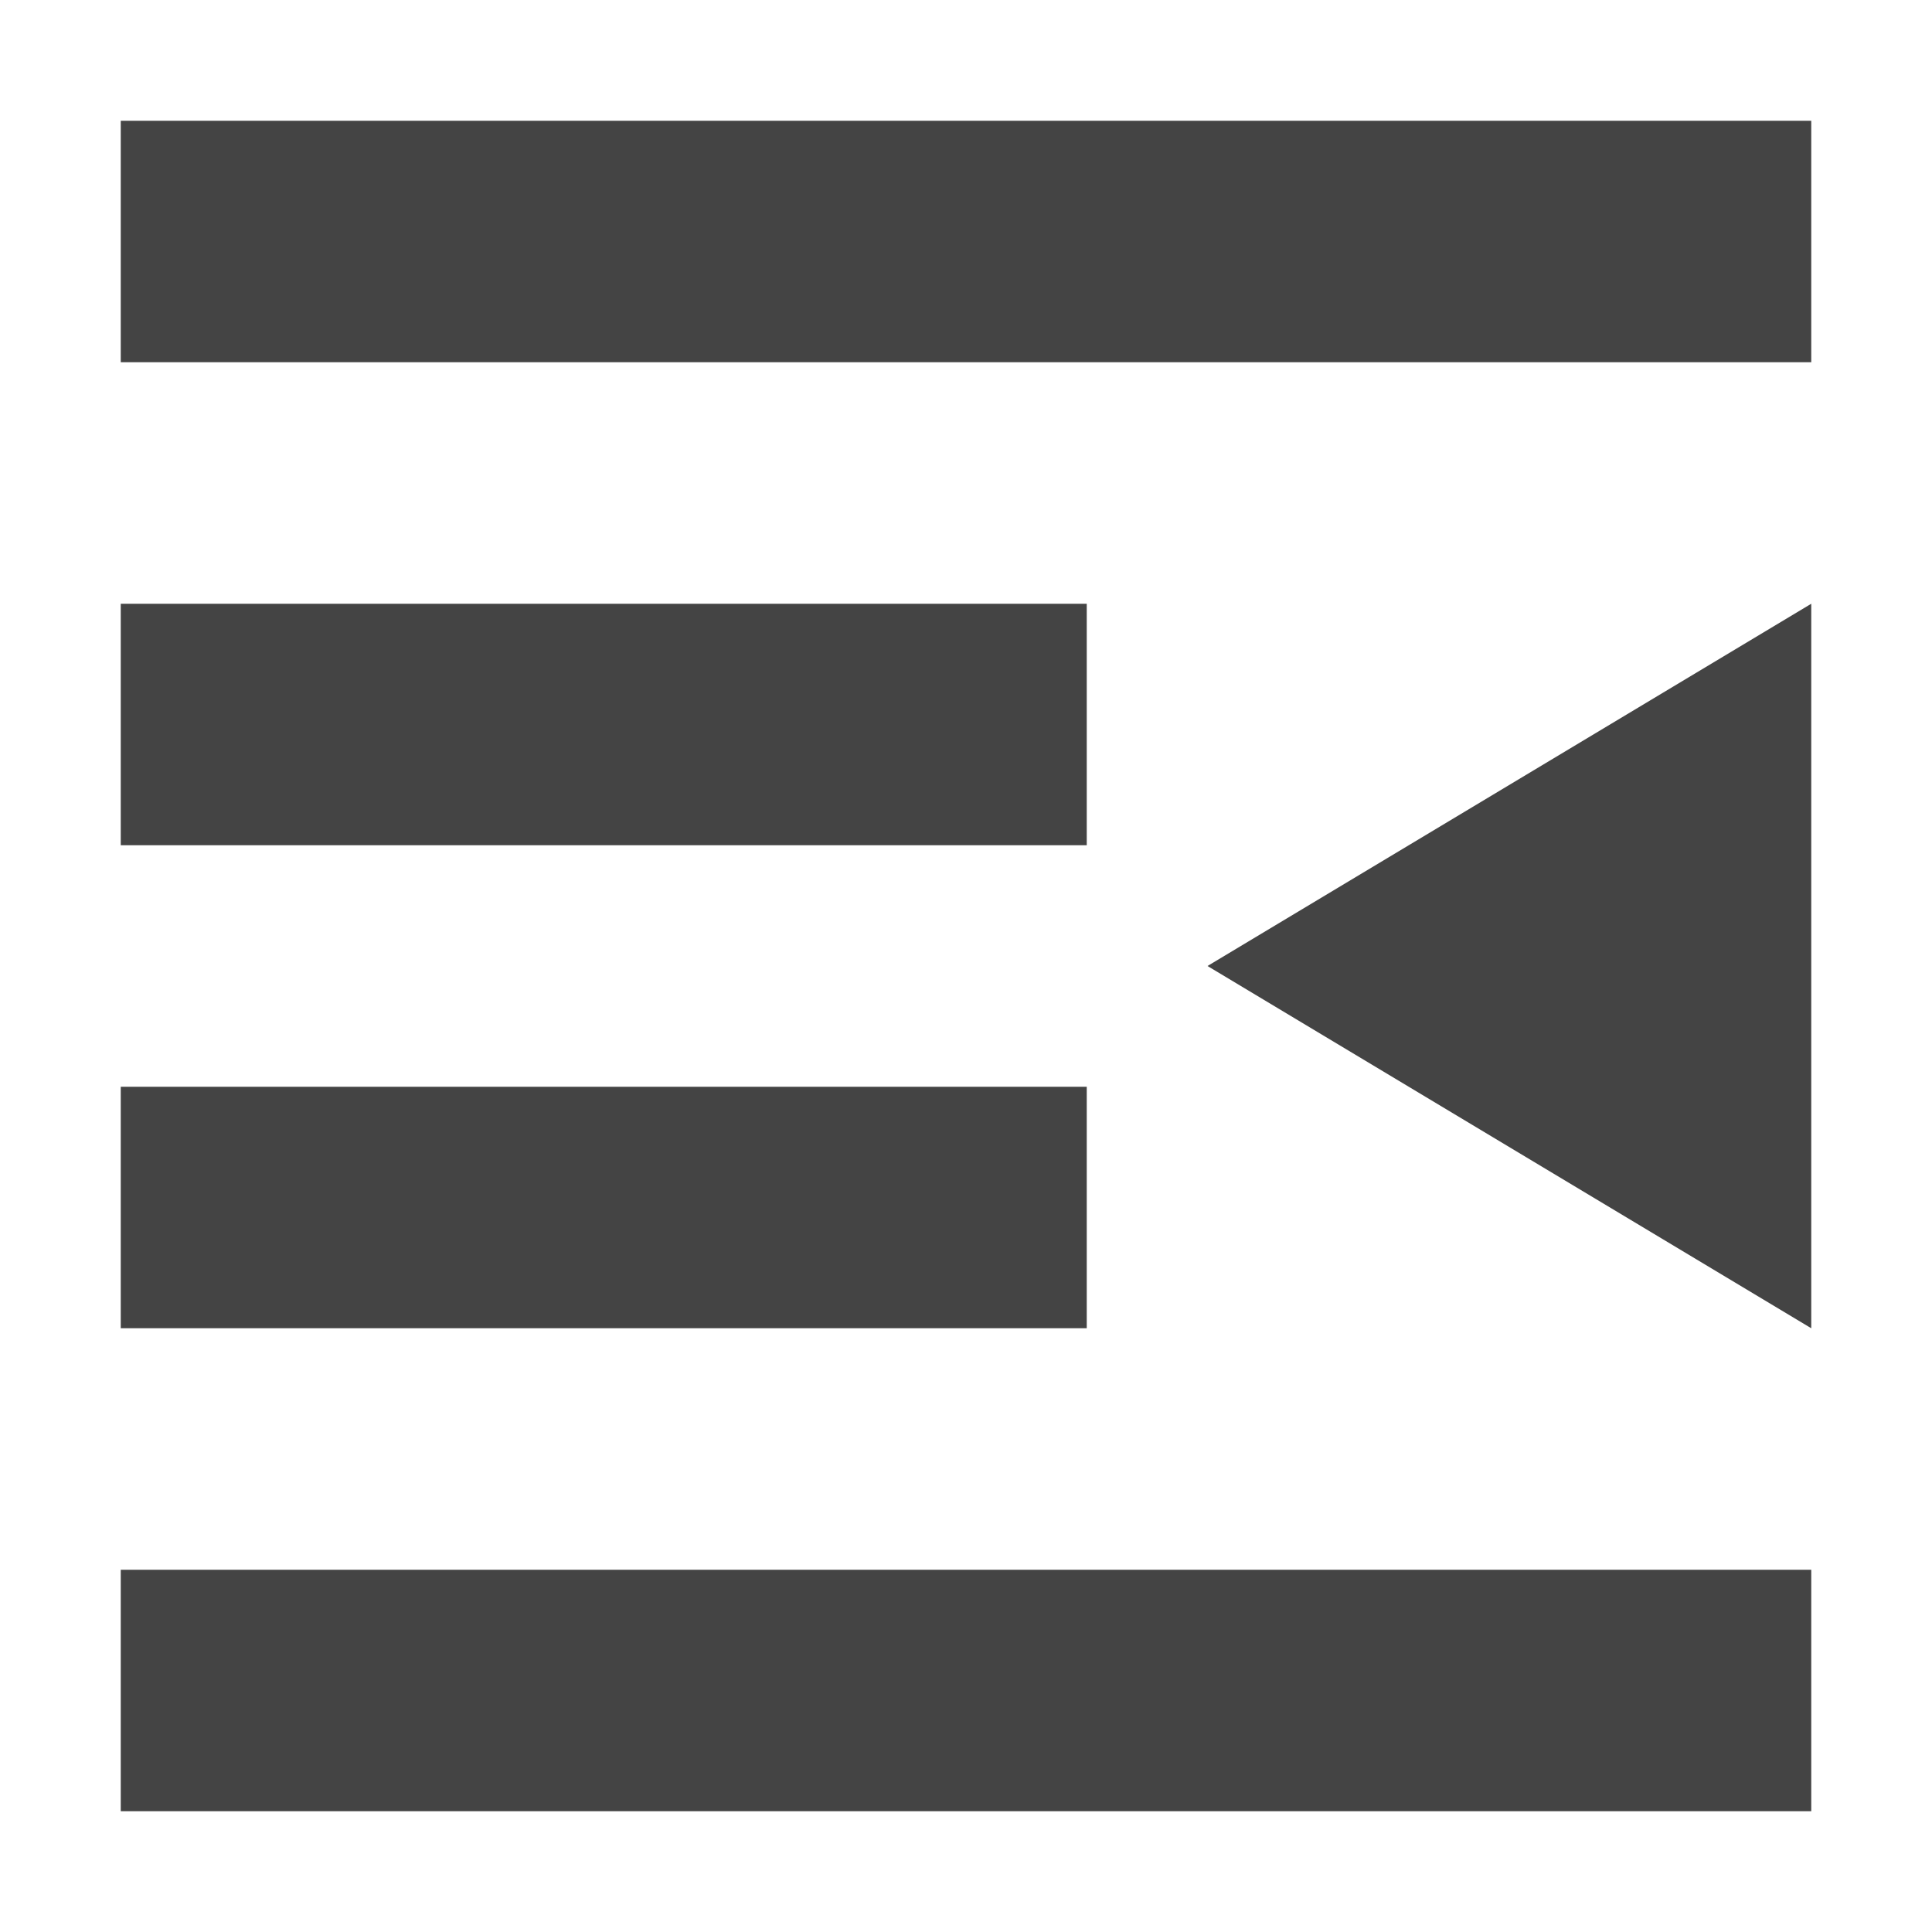
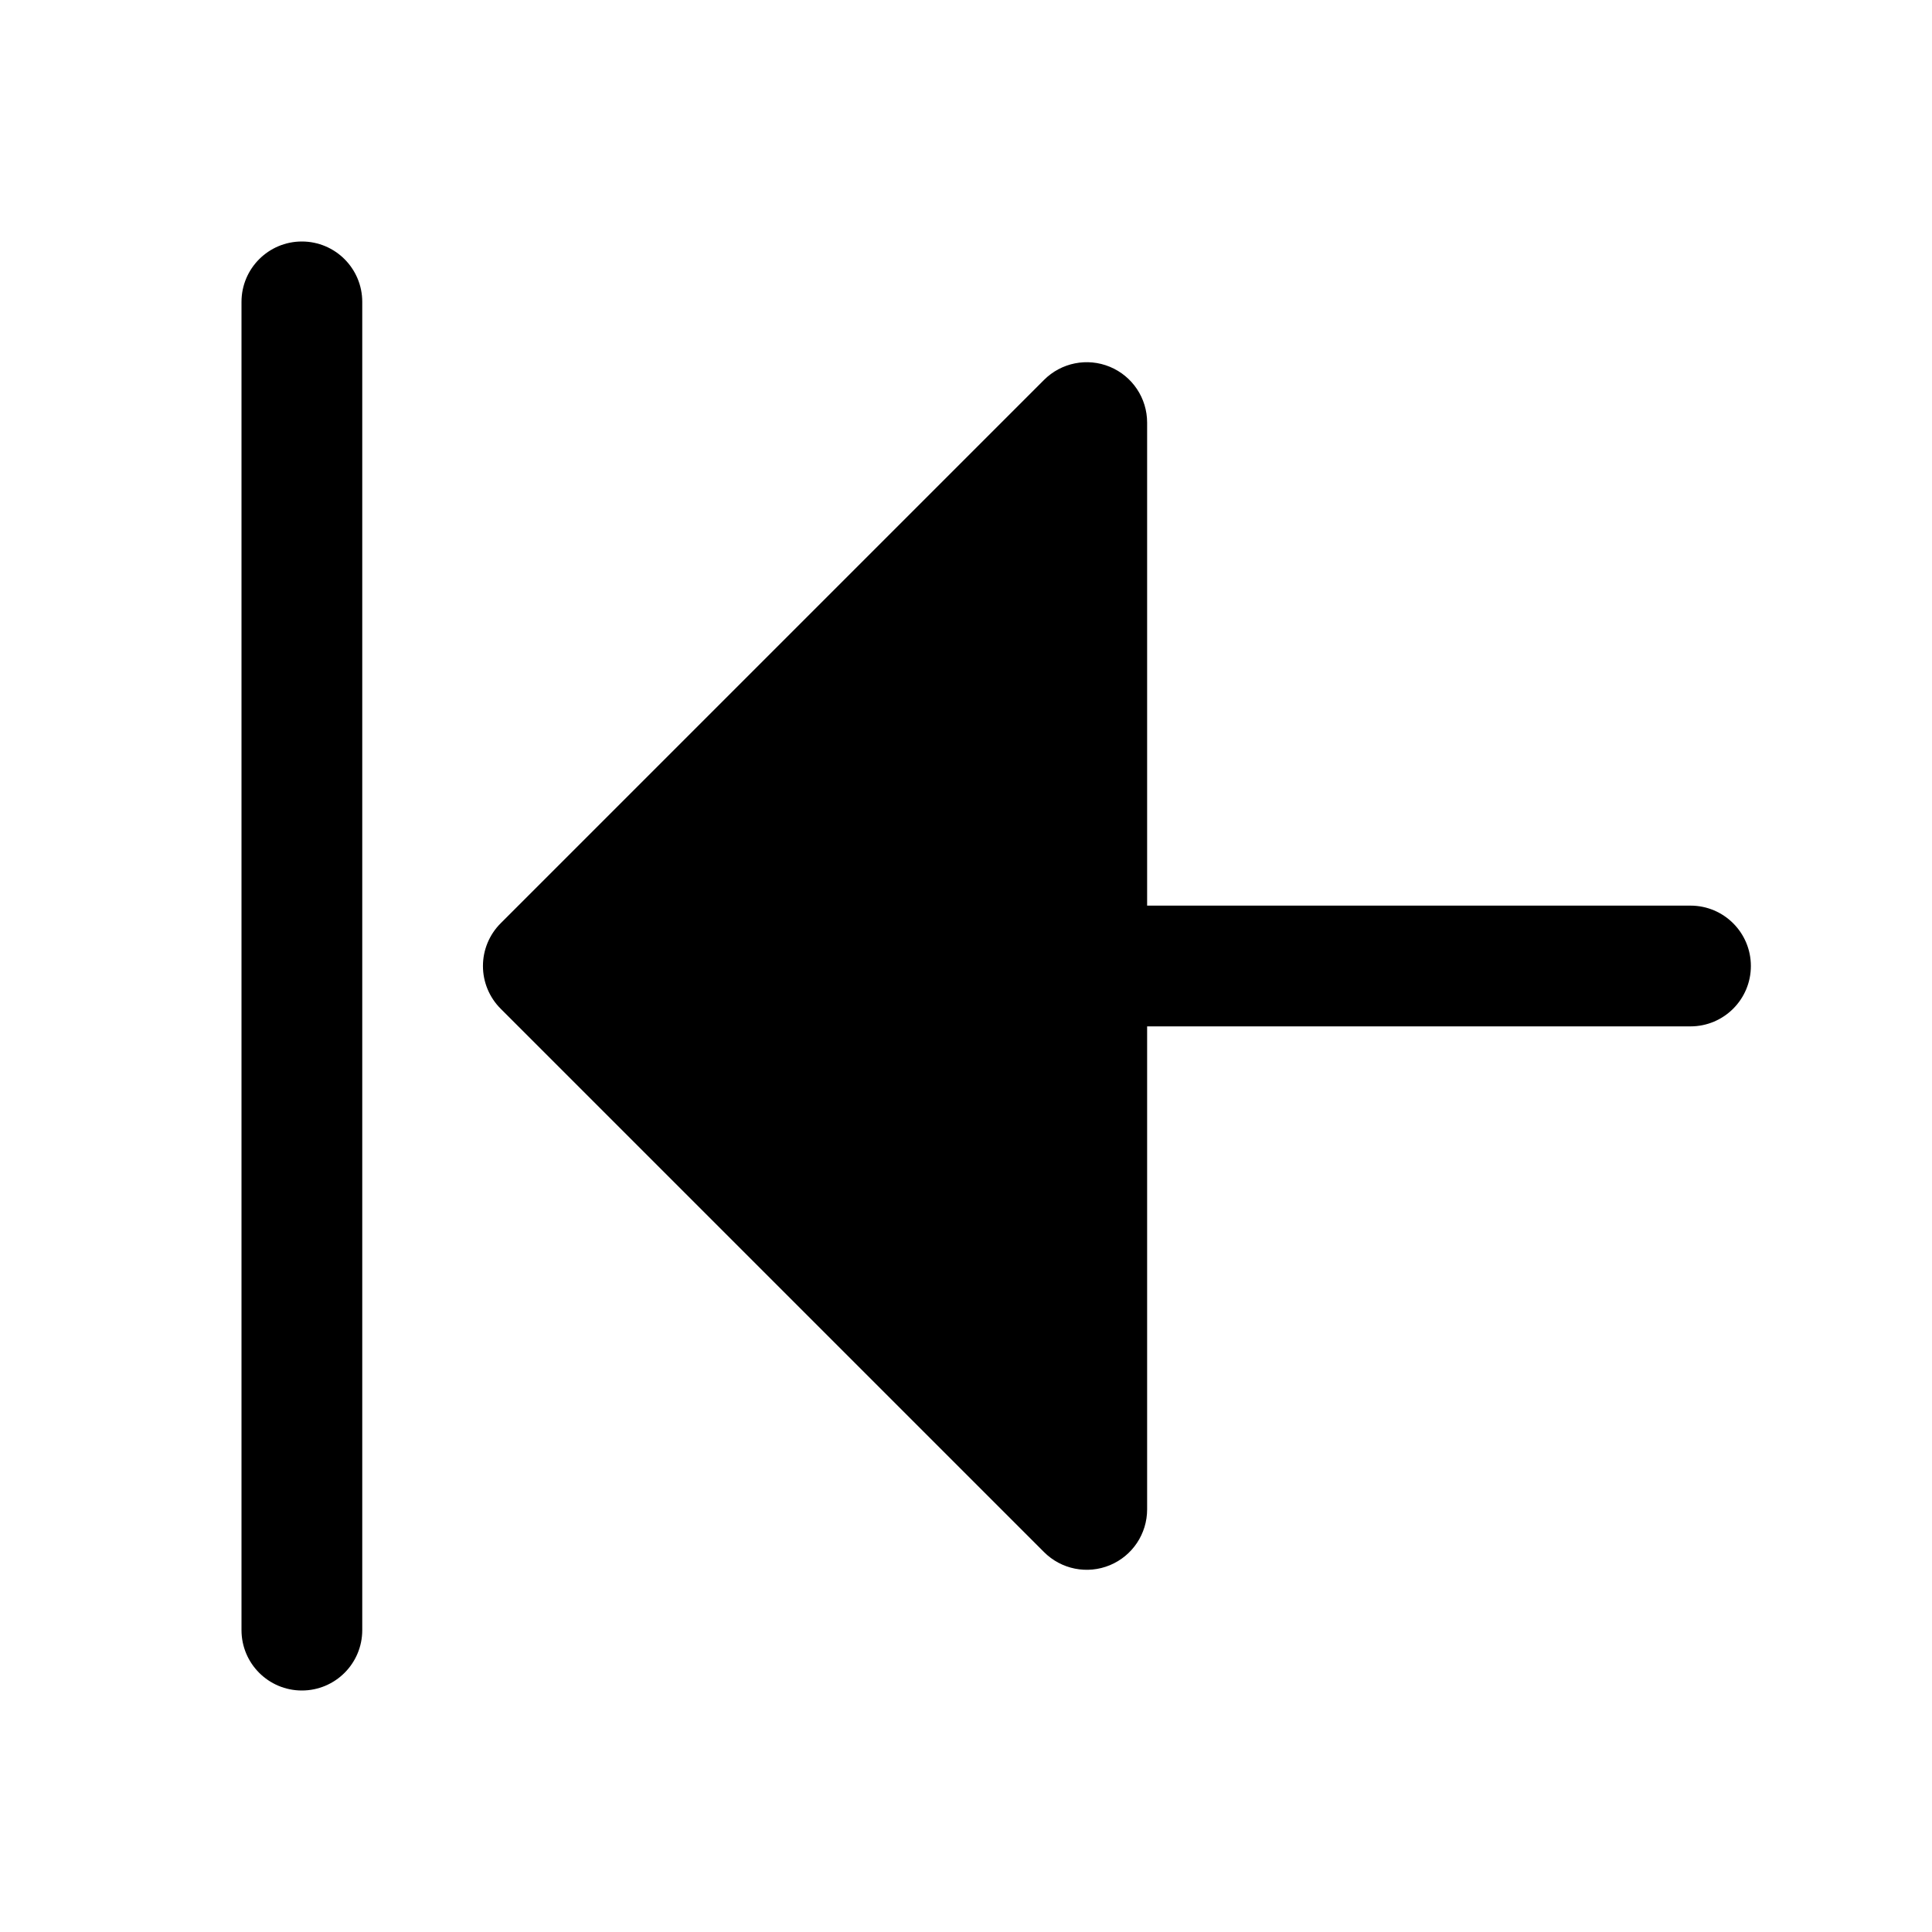
- <svg xmlns="http://www.w3.org/2000/svg" width="16" height="16" version="1.1">
-   <defs>
-     <style id="current-color-scheme" type="text/css">
-    .ColorScheme-Text { color:#444444; } .ColorScheme-Highlight { color:#4285f4; } .ColorScheme-NeutralText { color:#ff9800; } .ColorScheme-PositiveText { color:#4caf50; } .ColorScheme-NegativeText { color:#f44336; }
-   </style>
-   </defs>
-   <path style="fill:currentColor" class="ColorScheme-Text" d="M 1,1 V 3 H 15 V 1 Z M 1,5 V 7 H 9 V 5 Z M 15,5 10,8 15,11 Z M 1,9 V 11 H 9 V 9 Z M 1,13 V 15 H 15 V 13 Z" />
+ <svg xmlns="http://www.w3.org/2000/svg" fill="currentColor" viewBox="0 0 256 256">
+   <path d="M48,40V216a8,8,0,0,1-16,0V40a8,8,0,0,1,16,0Zm176,80H152V56a8,8,0,0,0-13.66-5.66l-72,72a8,8,0,0,0,0,11.32l72,72A8,8,0,0,0,152,200V136h72a8,8,0,0,0,0-16Z" />
</svg>
